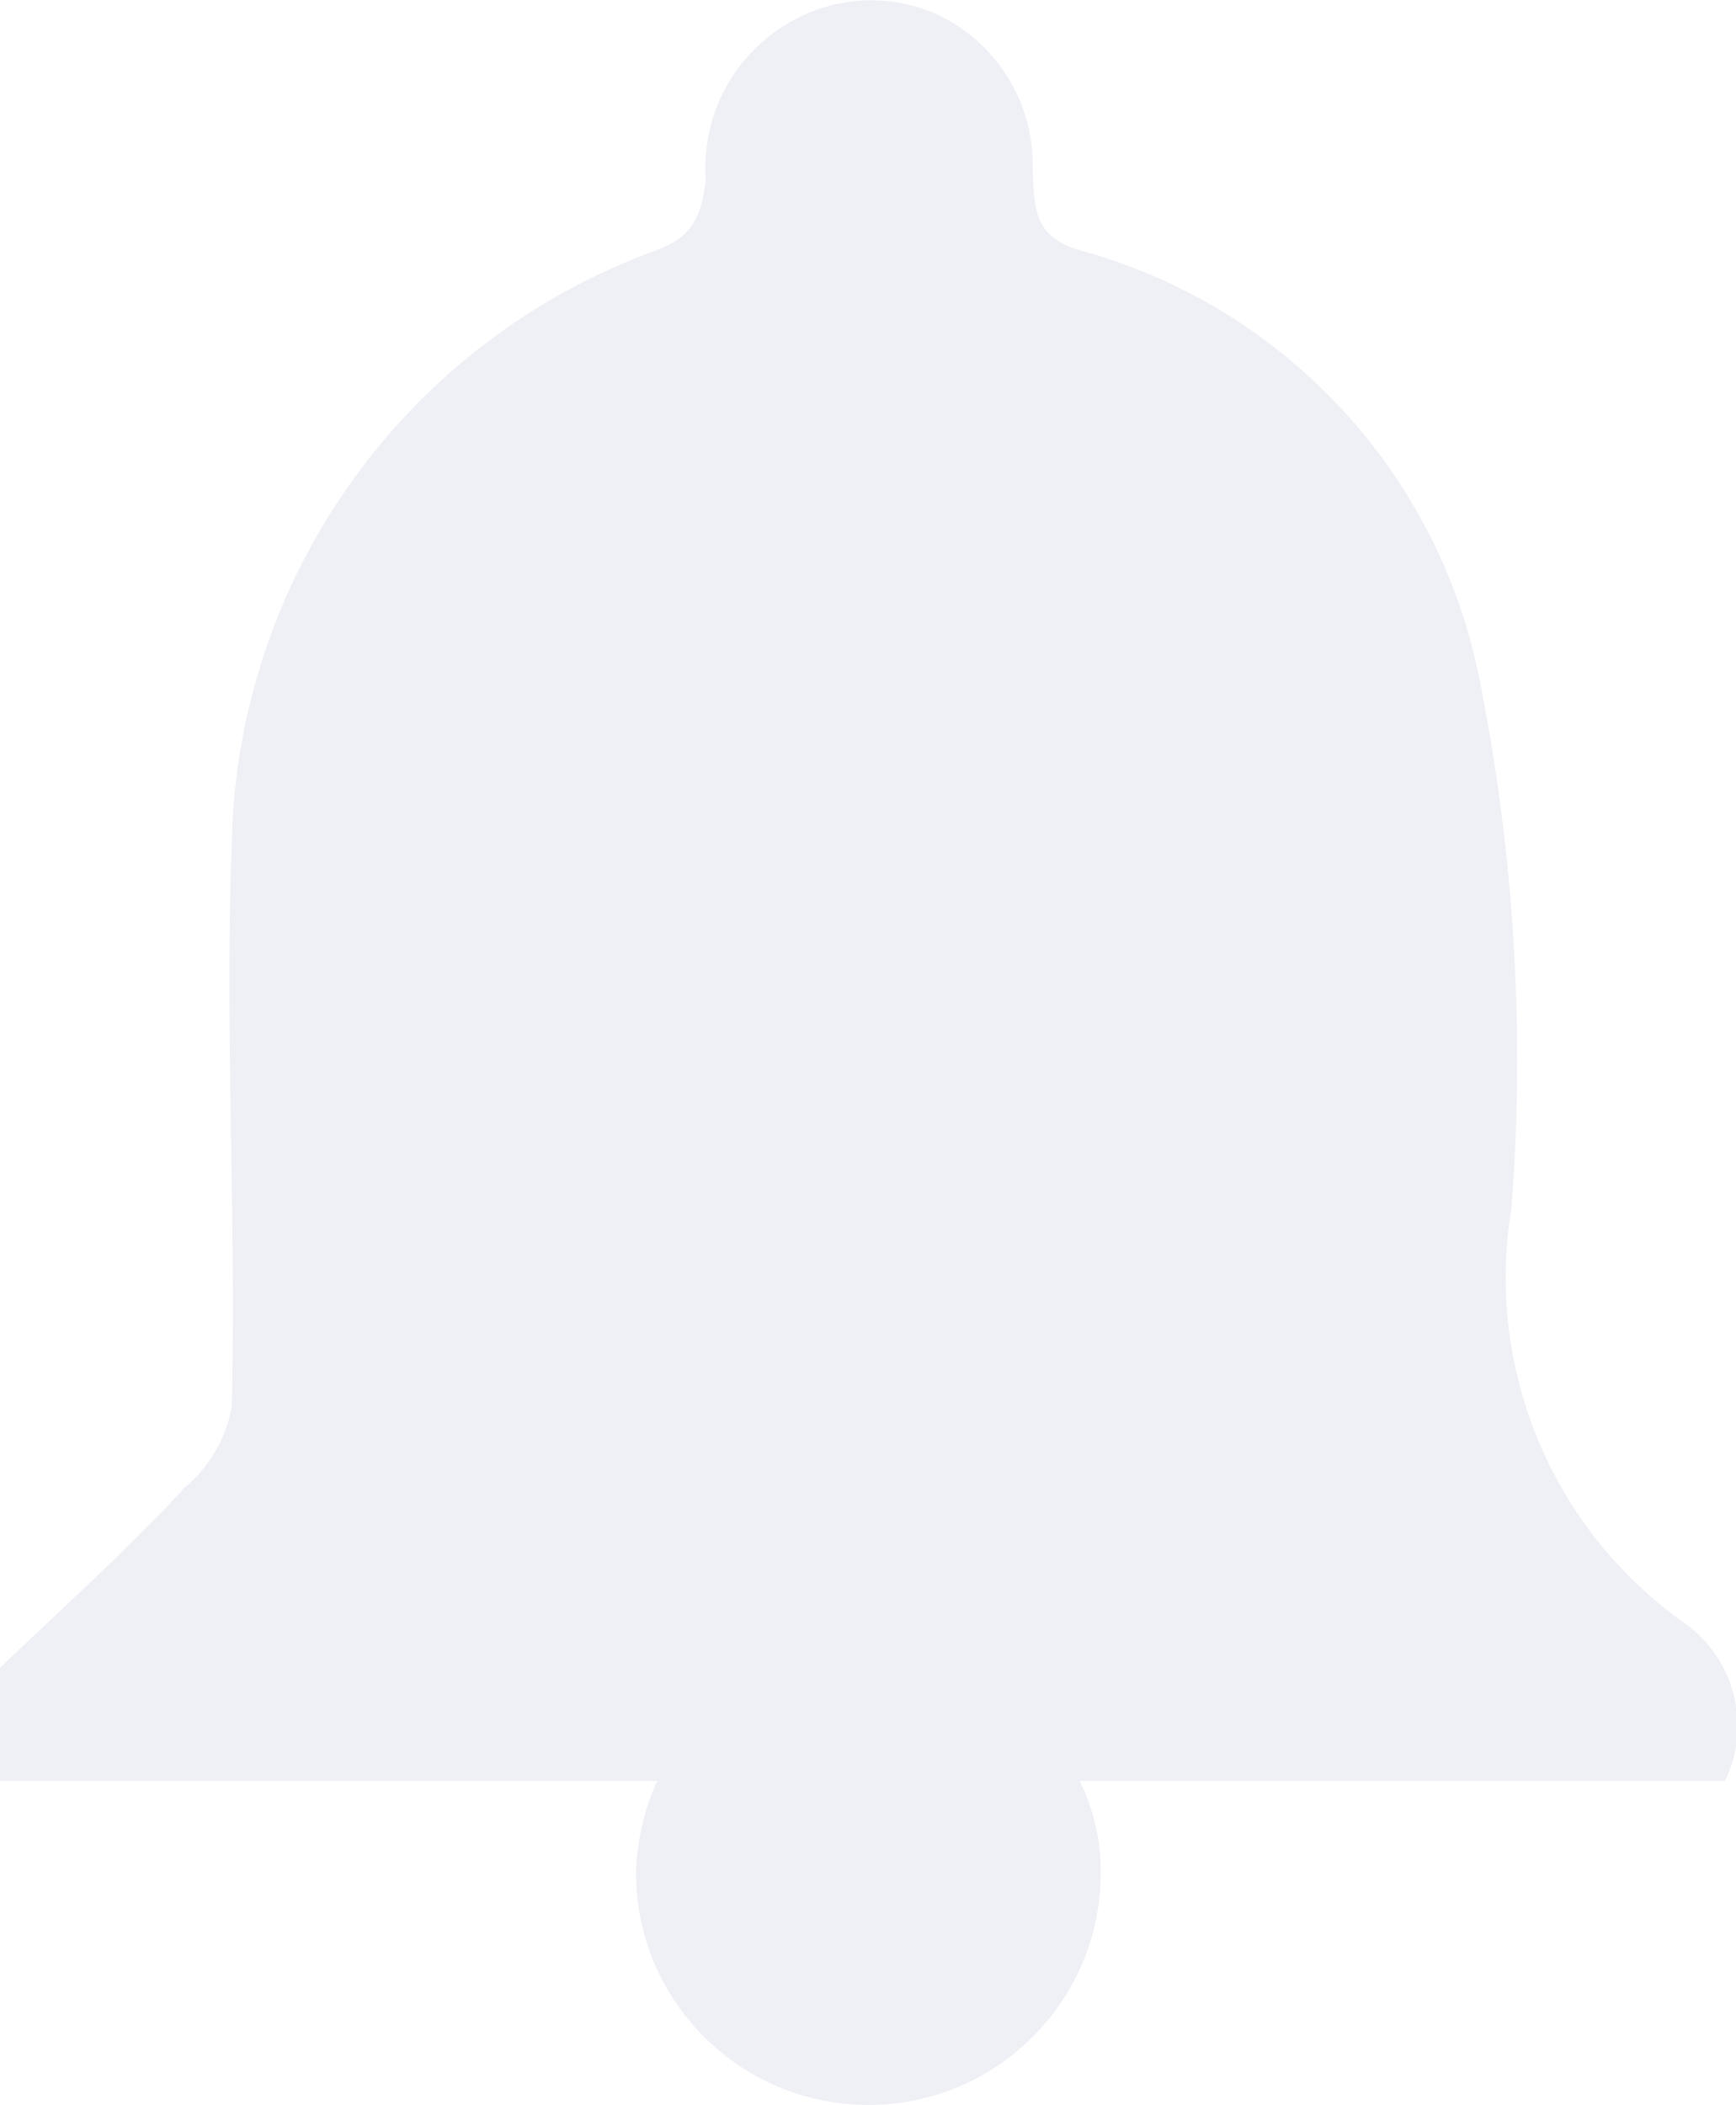
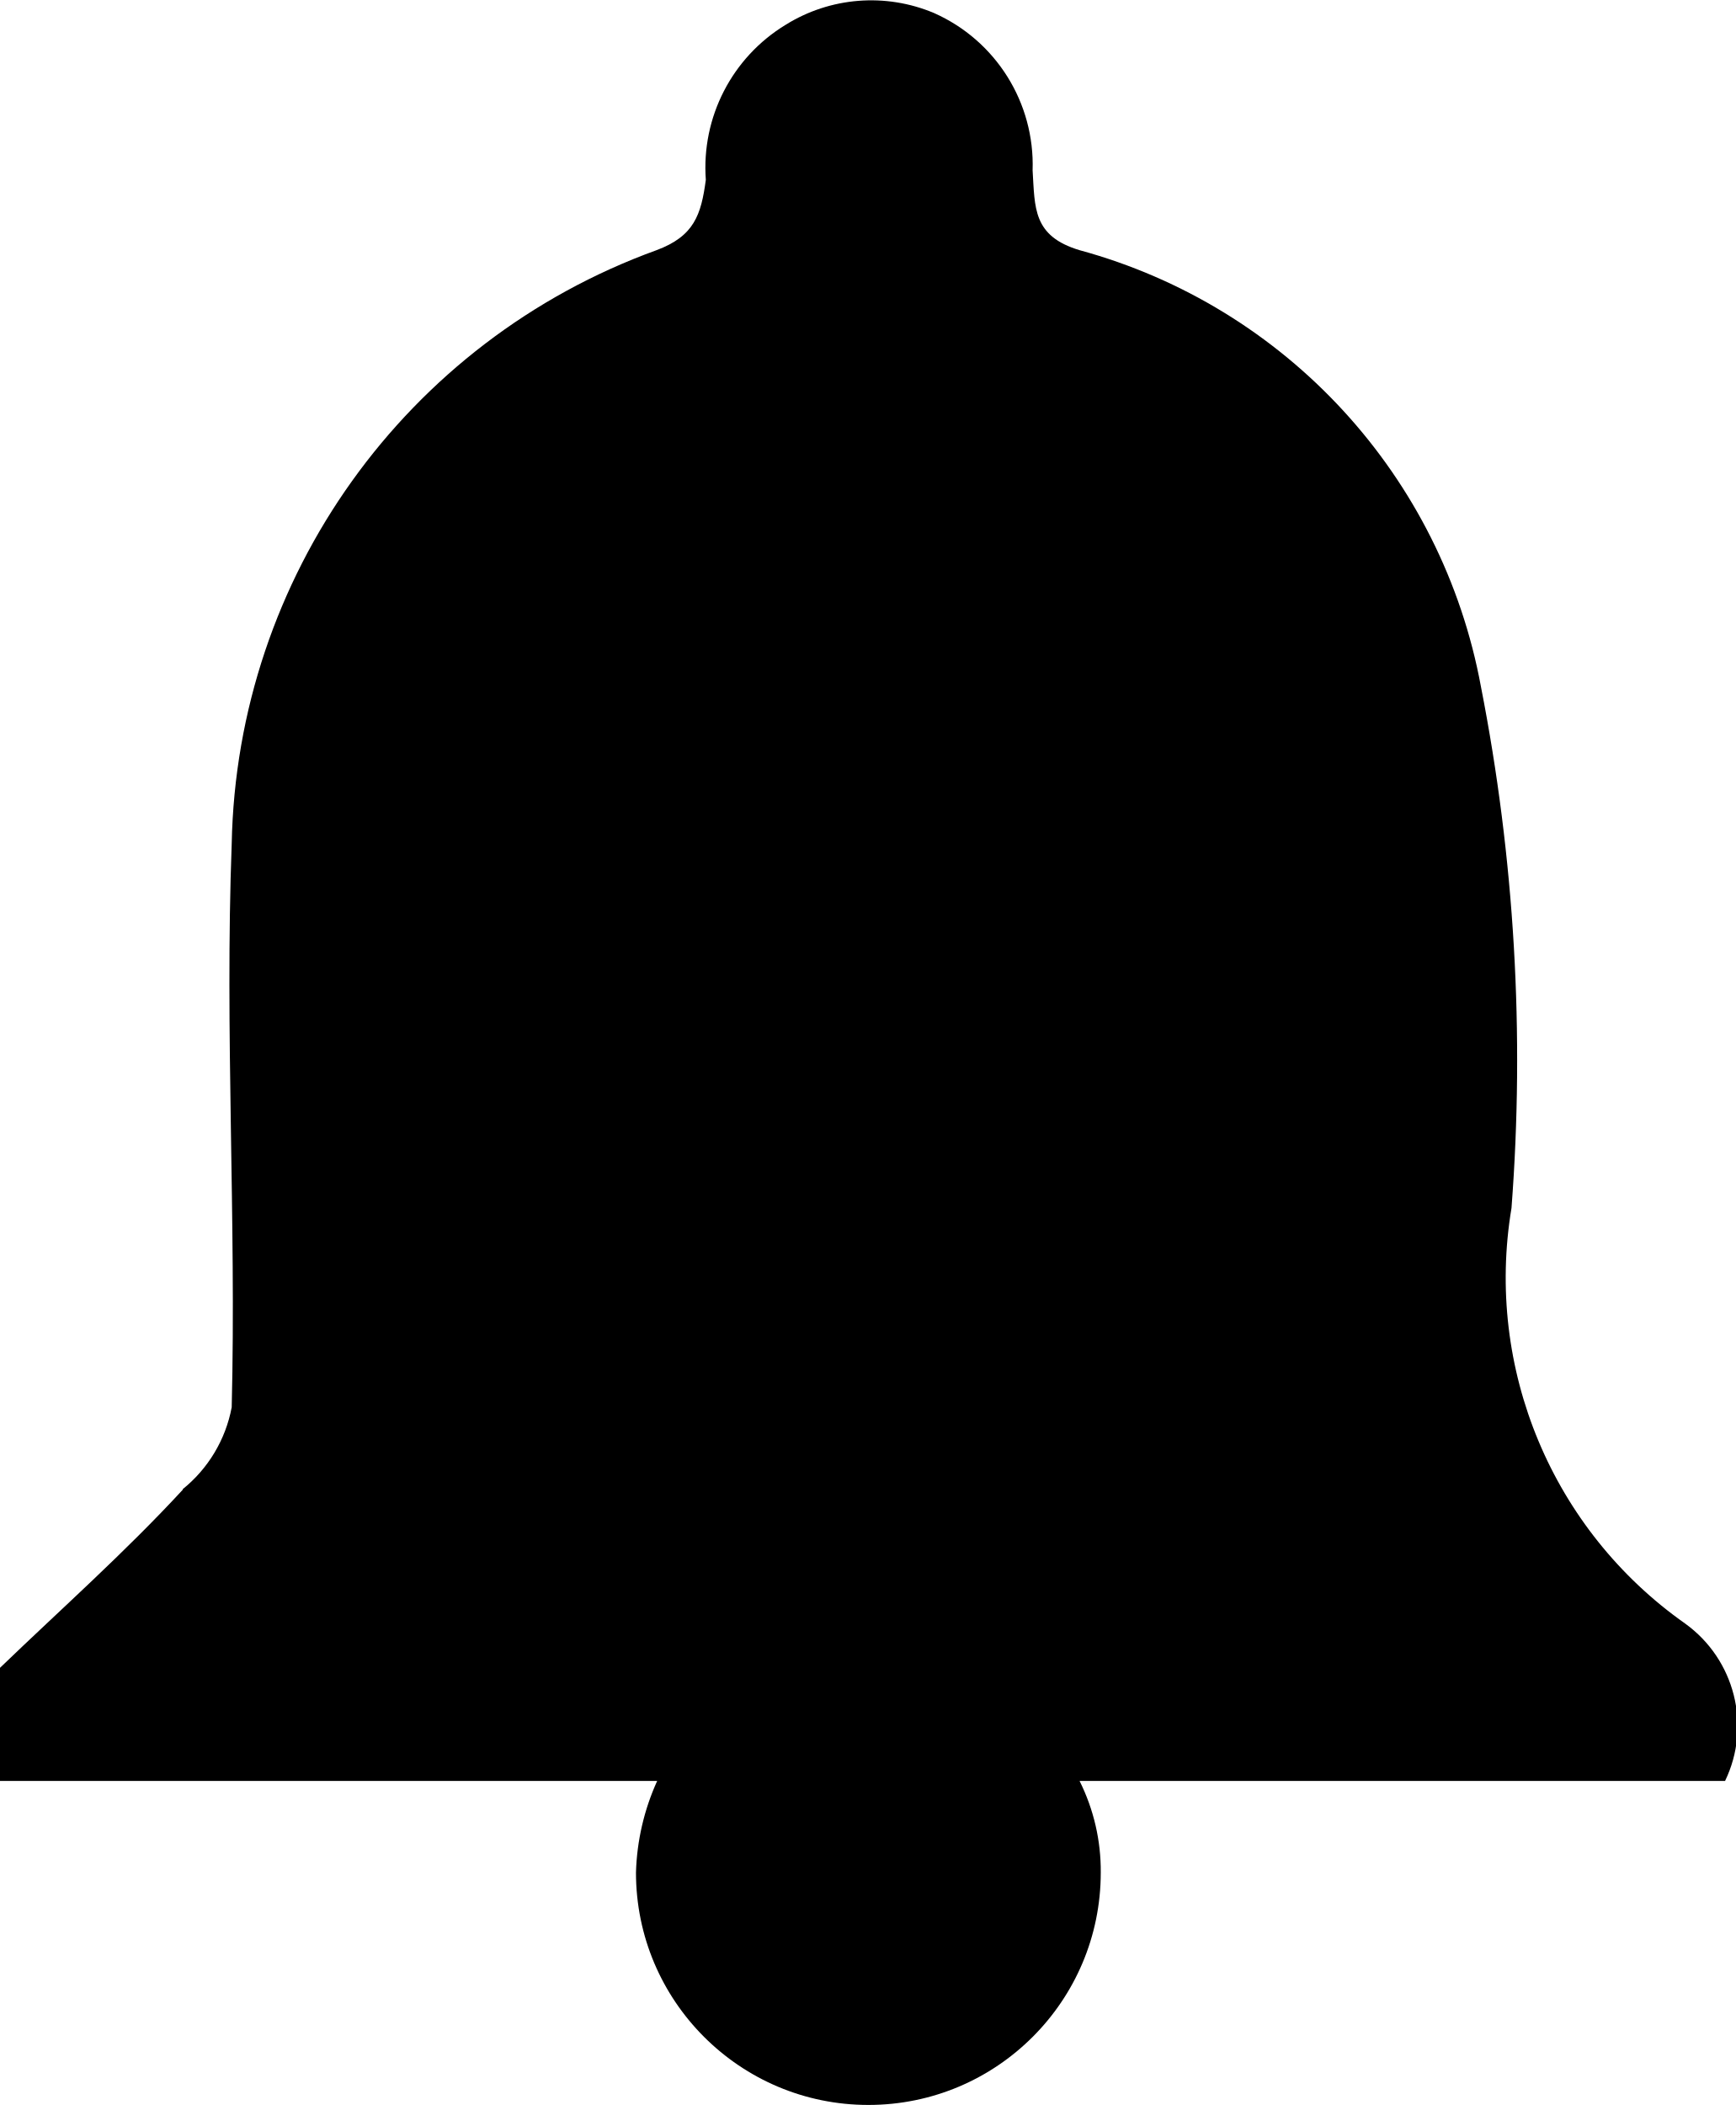
<svg xmlns="http://www.w3.org/2000/svg" width="16.377" height="19.857" viewBox="0 0 16.377 19.857">
-   <path id="noun-notifications-2216492" d="M158.925,74.5c-.554.6-1.152,1.129-1.727,1.683V77.25h6.2a2.244,2.244,0,0,0-.2.864,2.192,2.192,0,1,0,4.385,0,1.9,1.9,0,0,0-.2-.864h6.09a1.192,1.192,0,0,0-.376-1.484,3.989,3.989,0,0,1-1.639-3.92,18.314,18.314,0,0,0-.288-4.917,5.255,5.255,0,0,0-3.787-4.119c-.443-.133-.421-.4-.443-.753a1.566,1.566,0,0,0-.93-1.484,1.526,1.526,0,0,0-1.4.111,1.576,1.576,0,0,0-.753,1.462c-.044.332-.111.532-.465.664a6.081,6.081,0,0,0-4.008,5.6c-.066,1.772.044,3.543,0,5.315a1.3,1.3,0,0,1-.465.775Z" transform="translate(-157.198 -60.45)" fill="#eff0f6" />
+   <path id="noun-notifications-2216492" d="M158.925,74.5c-.554.6-1.152,1.129-1.727,1.683V77.25h6.2a2.244,2.244,0,0,0-.2.864,2.192,2.192,0,1,0,4.385,0,1.9,1.9,0,0,0-.2-.864h6.09a1.192,1.192,0,0,0-.376-1.484,3.989,3.989,0,0,1-1.639-3.92,18.314,18.314,0,0,0-.288-4.917,5.255,5.255,0,0,0-3.787-4.119c-.443-.133-.421-.4-.443-.753a1.566,1.566,0,0,0-.93-1.484,1.526,1.526,0,0,0-1.4.111,1.576,1.576,0,0,0-.753,1.462c-.044.332-.111.532-.465.664a6.081,6.081,0,0,0-4.008,5.6c-.066,1.772.044,3.543,0,5.315a1.3,1.3,0,0,1-.465.775Z" transform="translate(-157.198 -60.45)" />
</svg>
